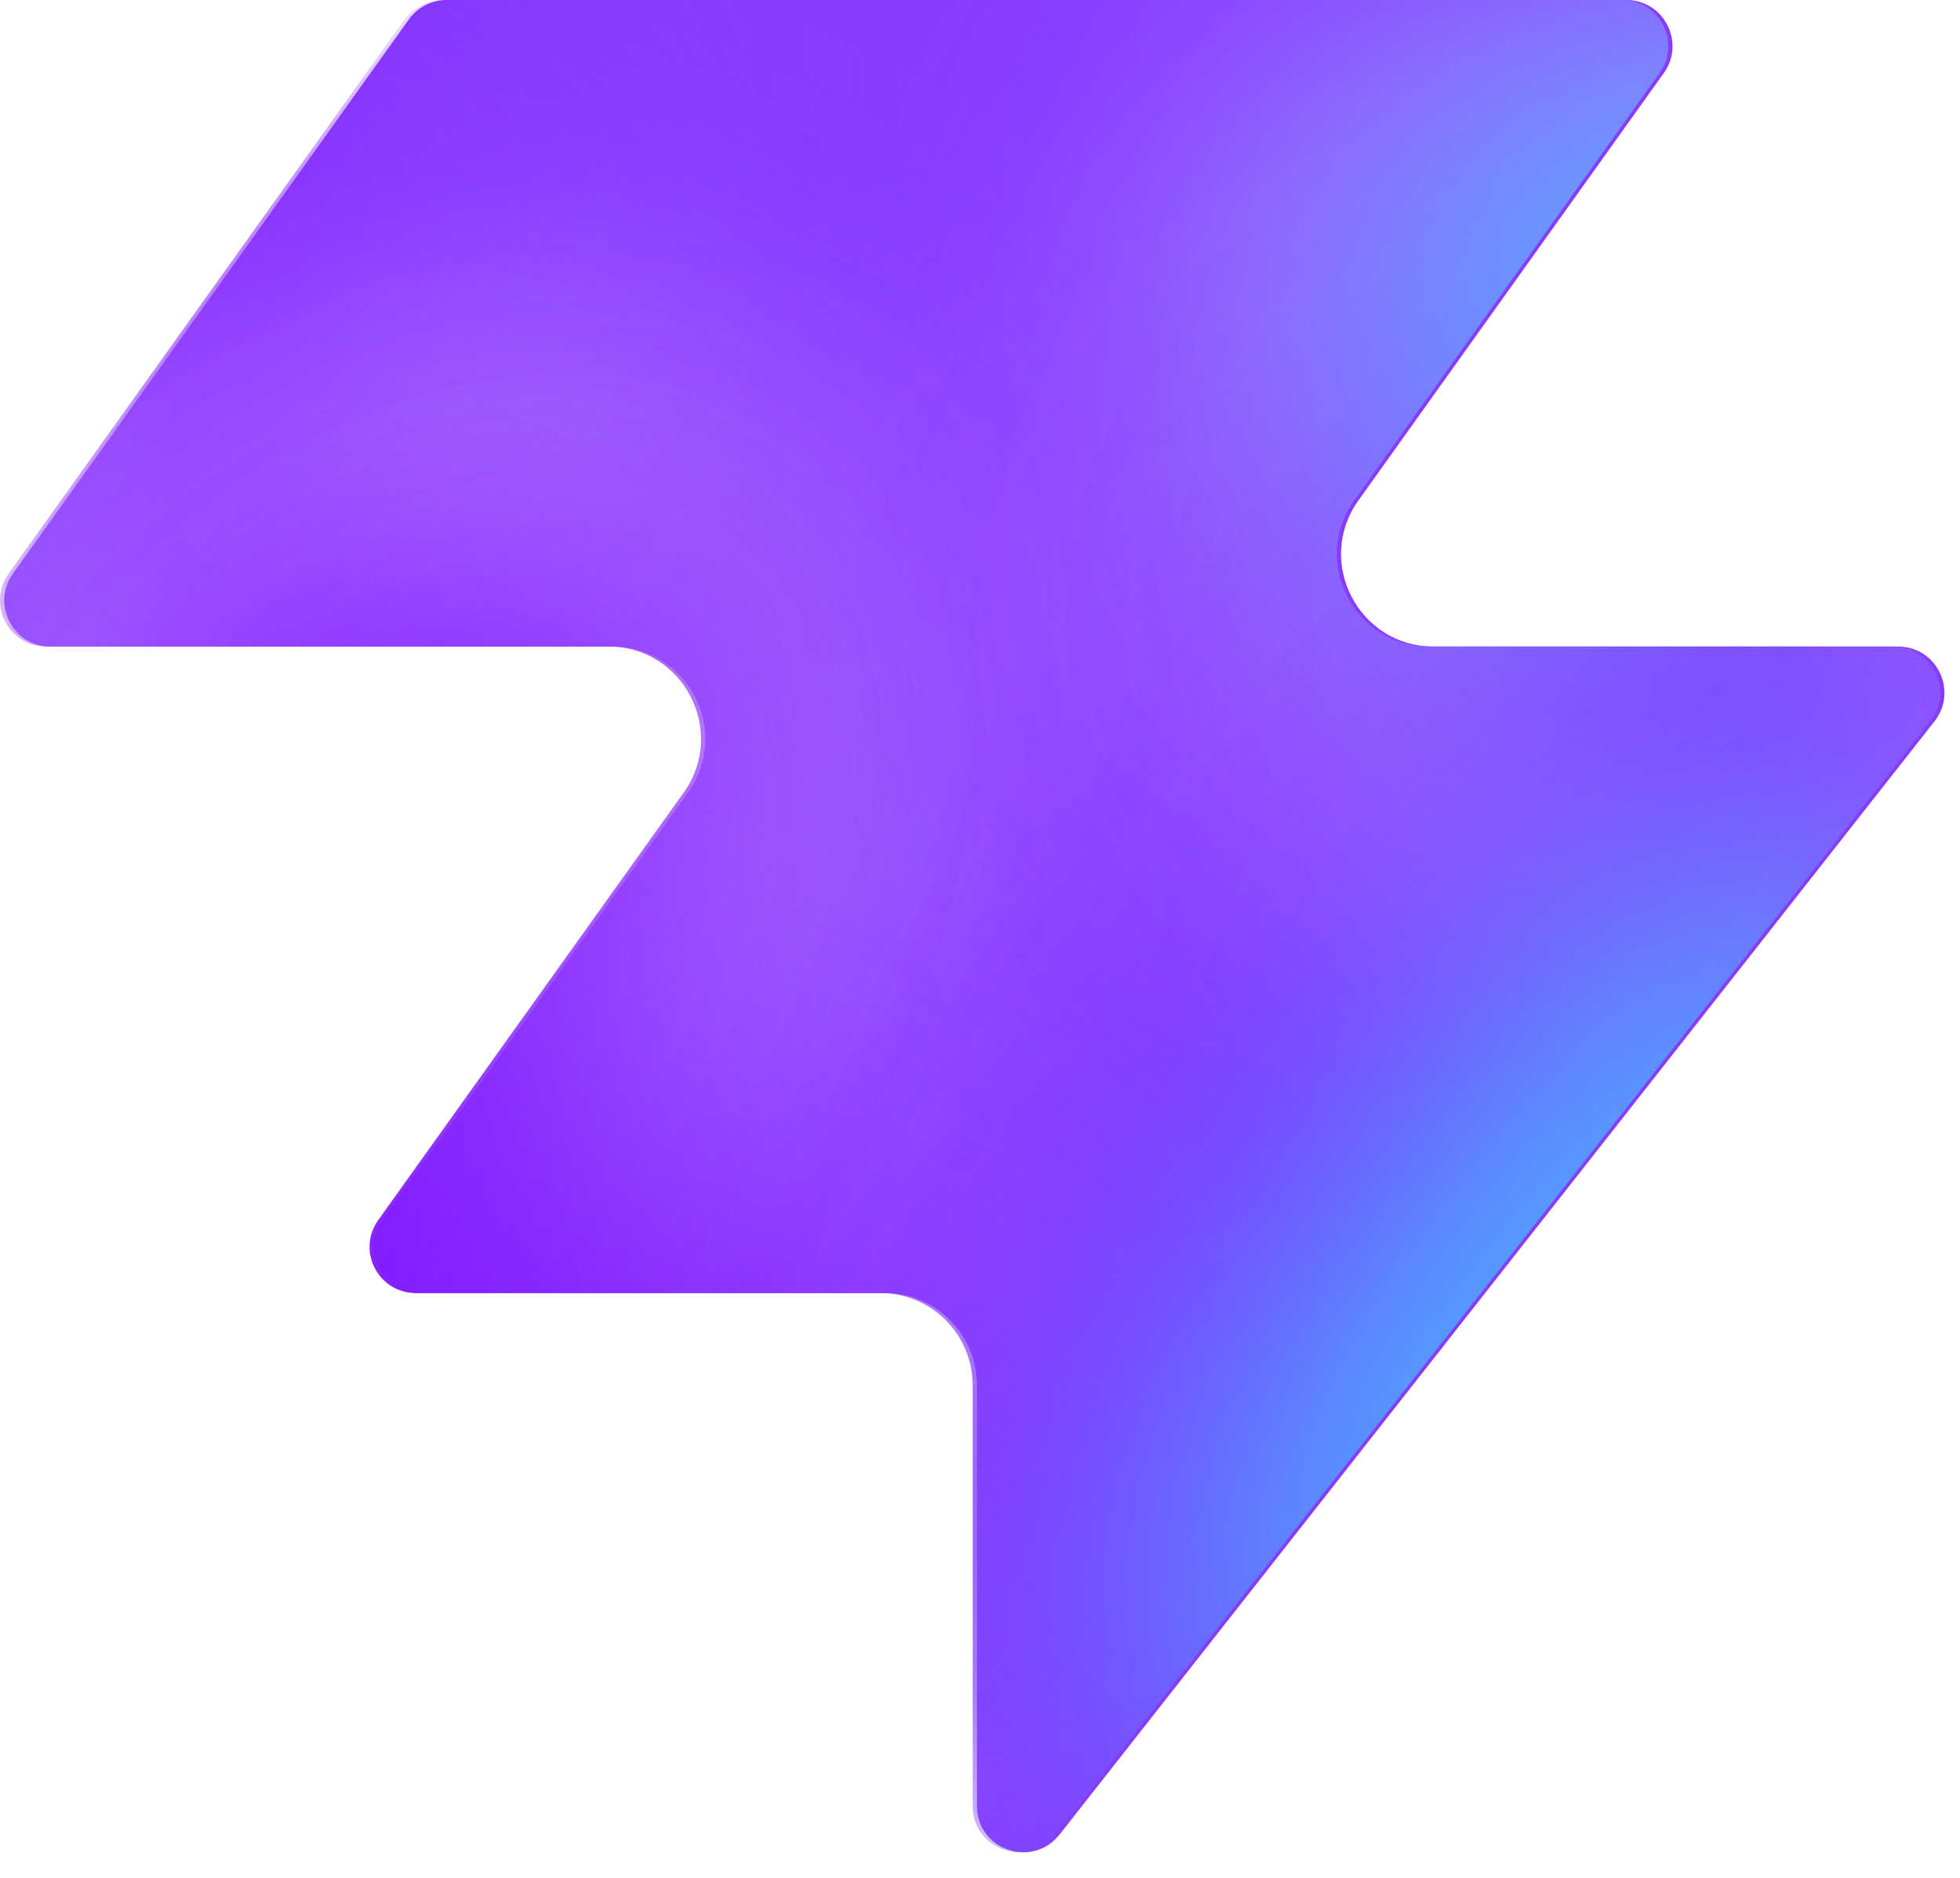
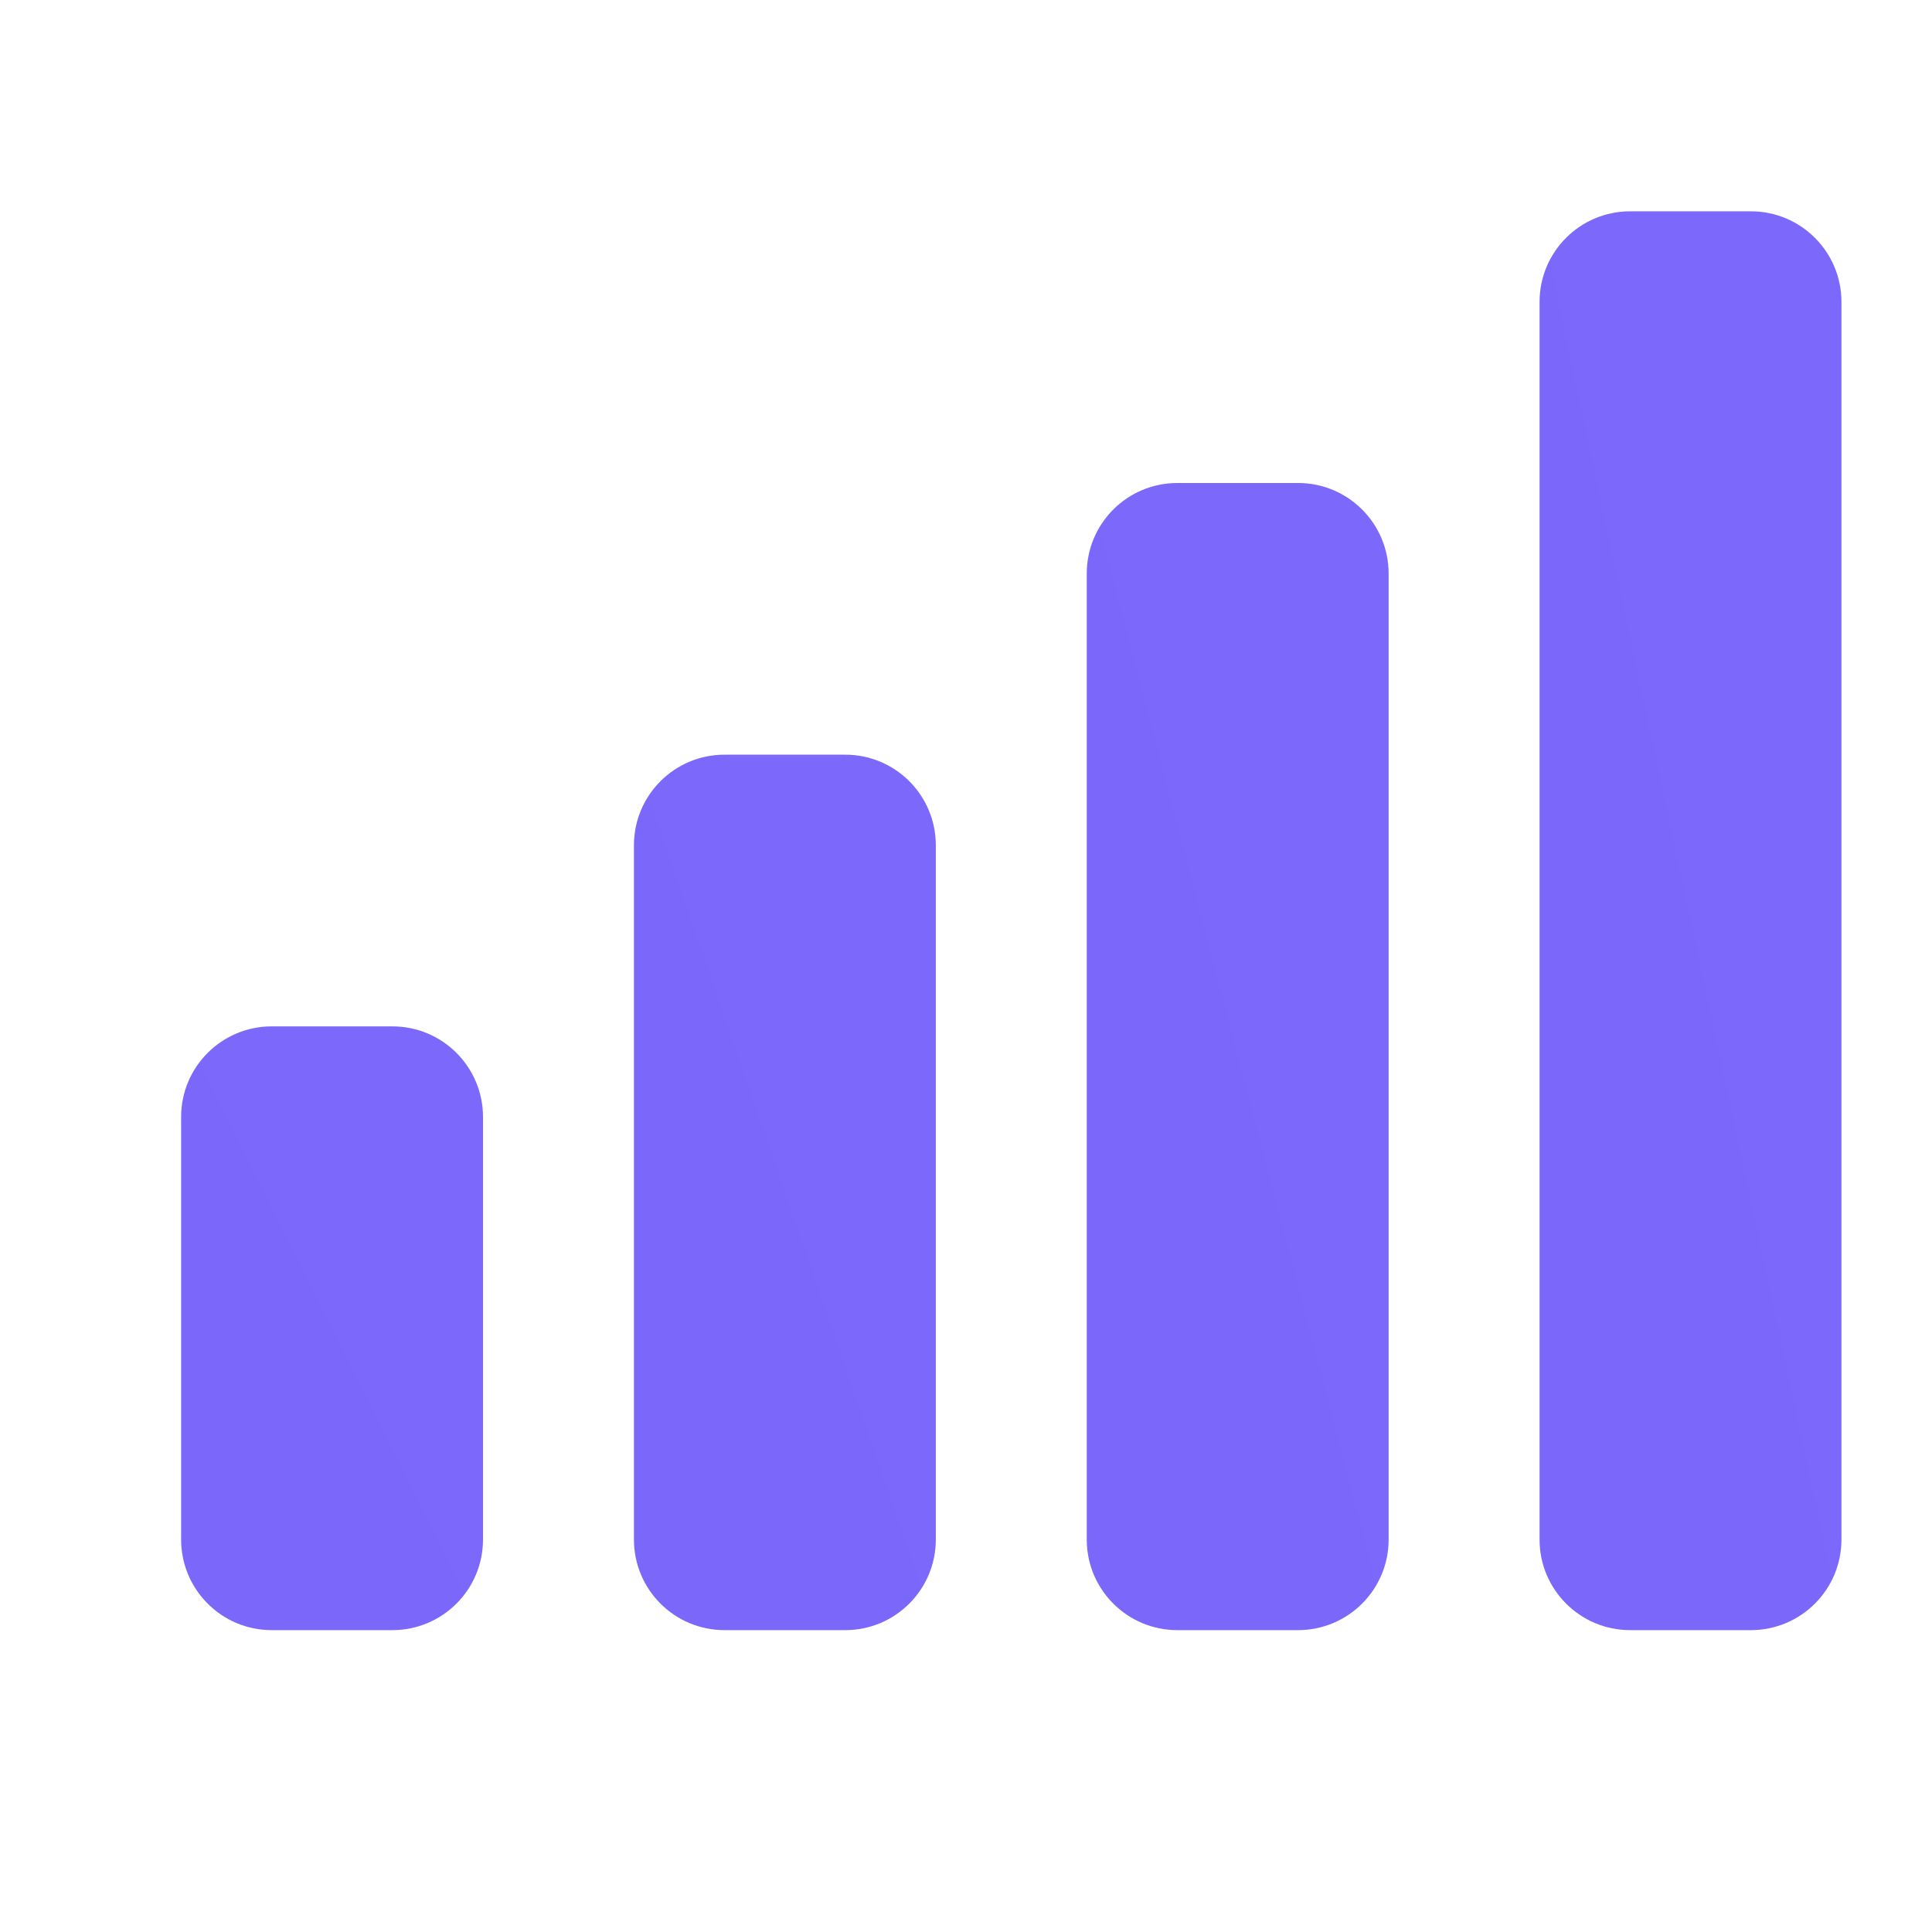
- <svg xmlns="http://www.w3.org/2000/svg" width="48" height="46" fill="none" viewBox="0 0 48 46">
-   <path fill="#863bff" d="M25.946 44.938c-.664.845-2.021.375-2.021-.698V33.937a2.26 2.26 0 0 0-2.262-2.262H10.287c-.92 0-1.456-1.04-.92-1.788l7.48-10.471c1.07-1.497 0-3.578-1.842-3.578H1.237c-.92 0-1.456-1.04-.92-1.788L10.013.474c.214-.297.556-.474.92-.474h28.894c.92 0 1.456 1.04.92 1.788l-7.48 10.471c-1.07 1.498 0 3.579 1.842 3.579h11.377c.943 0 1.473 1.088.89 1.83L25.947 44.94z" style="fill:#863bff;fill:color(display-p3 .525 .23 1);fill-opacity:1" />
-   <mask id="a" width="48" height="46" x="0" y="0" maskUnits="userSpaceOnUse" style="mask-type:alpha">
-     <path fill="#000" d="M25.842 44.938c-.664.844-2.021.375-2.021-.698V33.937a2.26 2.26 0 0 0-2.262-2.262H10.183c-.92 0-1.456-1.04-.92-1.788l7.48-10.471c1.07-1.498 0-3.579-1.842-3.579H1.133c-.92 0-1.456-1.04-.92-1.787L9.91.473c.214-.297.556-.474.92-.474h28.894c.92 0 1.456 1.04.92 1.788l-7.48 10.471c-1.07 1.498 0 3.578 1.842 3.578h11.377c.943 0 1.473 1.088.89 1.832L25.843 44.94z" style="fill:#000;fill-opacity:1" />
-   </mask>
-   <g mask="url(#a)">
-     <g filter="url(#b)">
-       <ellipse cx="5.508" cy="14.704" fill="#ede6ff" rx="5.508" ry="14.704" style="fill:#ede6ff;fill:color(display-p3 .927 .903 1);fill-opacity:1" transform="matrix(.00324 1 1 -.00324 -4.47 31.516)" />
-     </g>
-     <g filter="url(#c)">
-       <ellipse cx="10.399" cy="29.851" fill="#ede6ff" rx="10.399" ry="29.851" style="fill:#ede6ff;fill:color(display-p3 .927 .903 1);fill-opacity:1" transform="matrix(.00324 1 1 -.00324 -39.328 7.883)" />
-     </g>
-     <g filter="url(#d)">
-       <ellipse cx="5.508" cy="30.487" fill="#7e14ff" rx="5.508" ry="30.487" style="fill:#7e14ff;fill:color(display-p3 .492 .077 1);fill-opacity:1" transform="rotate(89.814 -25.913 -14.639)scale(1 -1)" />
-     </g>
-     <g filter="url(#e)">
-       <ellipse cx="5.508" cy="30.599" fill="#7e14ff" rx="5.508" ry="30.599" style="fill:#7e14ff;fill:color(display-p3 .492 .077 1);fill-opacity:1" transform="rotate(89.814 -32.644 -3.334)scale(1 -1)" />
-     </g>
-     <g filter="url(#f)">
-       <ellipse cx="5.508" cy="30.599" fill="#7e14ff" rx="5.508" ry="30.599" style="fill:#7e14ff;fill:color(display-p3 .492 .077 1);fill-opacity:1" transform="matrix(.00324 1 1 -.00324 -34.34 30.47)" />
-     </g>
-     <g filter="url(#g)">
-       <ellipse cx="14.072" cy="22.078" fill="#ede6ff" rx="14.072" ry="22.078" style="fill:#ede6ff;fill:color(display-p3 .927 .903 1);fill-opacity:1" transform="rotate(93.35 24.506 48.493)scale(-1 1)" />
-     </g>
-     <g filter="url(#h)">
-       <ellipse cx="3.47" cy="21.501" fill="#7e14ff" rx="3.47" ry="21.501" style="fill:#7e14ff;fill:color(display-p3 .492 .077 1);fill-opacity:1" transform="rotate(89.009 28.708 47.59)scale(-1 1)" />
-     </g>
-     <g filter="url(#i)">
-       <ellipse cx="3.47" cy="21.501" fill="#7e14ff" rx="3.47" ry="21.501" style="fill:#7e14ff;fill:color(display-p3 .492 .077 1);fill-opacity:1" transform="rotate(89.009 28.708 47.59)scale(-1 1)" />
-     </g>
-     <g filter="url(#j)">
-       <ellipse cx=".387" cy="8.972" fill="#7e14ff" rx="4.407" ry="29.108" style="fill:#7e14ff;fill:color(display-p3 .492 .077 1);fill-opacity:1" transform="rotate(39.51 .387 8.972)" />
-     </g>
-     <g filter="url(#k)">
-       <ellipse cx="47.523" cy="-6.092" fill="#7e14ff" rx="4.407" ry="29.108" style="fill:#7e14ff;fill:color(display-p3 .492 .077 1);fill-opacity:1" transform="rotate(37.892 47.523 -6.092)" />
-     </g>
-     <g filter="url(#l)">
-       <ellipse cx="41.412" cy="6.333" fill="#47bfff" rx="5.971" ry="9.665" style="fill:#47bfff;fill:color(display-p3 .28 .748 1);fill-opacity:1" transform="rotate(37.892 41.412 6.333)" />
-     </g>
-     <g filter="url(#m)">
-       <ellipse cx="-1.879" cy="38.332" fill="#7e14ff" rx="4.407" ry="29.108" style="fill:#7e14ff;fill:color(display-p3 .492 .077 1);fill-opacity:1" transform="rotate(37.892 -1.88 38.332)" />
-     </g>
-     <g filter="url(#n)">
-       <ellipse cx="-1.879" cy="38.332" fill="#7e14ff" rx="4.407" ry="29.108" style="fill:#7e14ff;fill:color(display-p3 .492 .077 1);fill-opacity:1" transform="rotate(37.892 -1.88 38.332)" />
-     </g>
-     <g filter="url(#o)">
-       <ellipse cx="35.651" cy="29.907" fill="#7e14ff" rx="4.407" ry="29.108" style="fill:#7e14ff;fill:color(display-p3 .492 .077 1);fill-opacity:1" transform="rotate(37.892 35.651 29.907)" />
-     </g>
-     <g filter="url(#p)">
-       <ellipse cx="38.418" cy="32.4" fill="#47bfff" rx="5.971" ry="15.297" style="fill:#47bfff;fill:color(display-p3 .28 .748 1);fill-opacity:1" transform="rotate(37.892 38.418 32.4)" />
-     </g>
-   </g>
+ <svg xmlns="http://www.w3.org/2000/svg" width="64" height="64" viewBox="0 0 64 64" fill="none">
  <defs>
-     <filter id="b" width="60.045" height="41.654" x="-19.77" y="16.149" color-interpolation-filters="sRGB" filterUnits="userSpaceOnUse">
-       <feFlood flood-opacity="0" result="BackgroundImageFix" />
-       <feBlend in="SourceGraphic" in2="BackgroundImageFix" result="shape" />
-       <feGaussianBlur result="effect1_foregroundBlur_2002_17158" stdDeviation="7.659" />
-     </filter>
-     <filter id="c" width="90.34" height="51.437" x="-54.613" y="-7.533" color-interpolation-filters="sRGB" filterUnits="userSpaceOnUse">
-       <feFlood flood-opacity="0" result="BackgroundImageFix" />
-       <feBlend in="SourceGraphic" in2="BackgroundImageFix" result="shape" />
-       <feGaussianBlur result="effect1_foregroundBlur_2002_17158" stdDeviation="7.659" />
-     </filter>
-     <filter id="d" width="79.355" height="29.4" x="-49.64" y="2.03" color-interpolation-filters="sRGB" filterUnits="userSpaceOnUse">
-       <feFlood flood-opacity="0" result="BackgroundImageFix" />
-       <feBlend in="SourceGraphic" in2="BackgroundImageFix" result="shape" />
-       <feGaussianBlur result="effect1_foregroundBlur_2002_17158" stdDeviation="4.596" />
-     </filter>
-     <filter id="e" width="79.579" height="29.4" x="-45.045" y="20.029" color-interpolation-filters="sRGB" filterUnits="userSpaceOnUse">
-       <feFlood flood-opacity="0" result="BackgroundImageFix" />
-       <feBlend in="SourceGraphic" in2="BackgroundImageFix" result="shape" />
-       <feGaussianBlur result="effect1_foregroundBlur_2002_17158" stdDeviation="4.596" />
-     </filter>
-     <filter id="f" width="79.579" height="29.4" x="-43.513" y="21.178" color-interpolation-filters="sRGB" filterUnits="userSpaceOnUse">
-       <feFlood flood-opacity="0" result="BackgroundImageFix" />
-       <feBlend in="SourceGraphic" in2="BackgroundImageFix" result="shape" />
-       <feGaussianBlur result="effect1_foregroundBlur_2002_17158" stdDeviation="4.596" />
-     </filter>
-     <filter id="g" width="74.749" height="58.852" x="15.756" y="-17.901" color-interpolation-filters="sRGB" filterUnits="userSpaceOnUse">
-       <feFlood flood-opacity="0" result="BackgroundImageFix" />
-       <feBlend in="SourceGraphic" in2="BackgroundImageFix" result="shape" />
-       <feGaussianBlur result="effect1_foregroundBlur_2002_17158" stdDeviation="7.659" />
-     </filter>
-     <filter id="h" width="61.377" height="25.362" x="23.548" y="2.284" color-interpolation-filters="sRGB" filterUnits="userSpaceOnUse">
-       <feFlood flood-opacity="0" result="BackgroundImageFix" />
-       <feBlend in="SourceGraphic" in2="BackgroundImageFix" result="shape" />
-       <feGaussianBlur result="effect1_foregroundBlur_2002_17158" stdDeviation="4.596" />
-     </filter>
-     <filter id="i" width="61.377" height="25.362" x="23.548" y="2.284" color-interpolation-filters="sRGB" filterUnits="userSpaceOnUse">
-       <feFlood flood-opacity="0" result="BackgroundImageFix" />
-       <feBlend in="SourceGraphic" in2="BackgroundImageFix" result="shape" />
-       <feGaussianBlur result="effect1_foregroundBlur_2002_17158" stdDeviation="4.596" />
-     </filter>
-     <filter id="j" width="56.045" height="63.649" x="-27.636" y="-22.853" color-interpolation-filters="sRGB" filterUnits="userSpaceOnUse">
-       <feFlood flood-opacity="0" result="BackgroundImageFix" />
-       <feBlend in="SourceGraphic" in2="BackgroundImageFix" result="shape" />
-       <feGaussianBlur result="effect1_foregroundBlur_2002_17158" stdDeviation="4.596" />
-     </filter>
-     <filter id="k" width="54.814" height="64.646" x="20.116" y="-38.415" color-interpolation-filters="sRGB" filterUnits="userSpaceOnUse">
-       <feFlood flood-opacity="0" result="BackgroundImageFix" />
-       <feBlend in="SourceGraphic" in2="BackgroundImageFix" result="shape" />
-       <feGaussianBlur result="effect1_foregroundBlur_2002_17158" stdDeviation="4.596" />
-     </filter>
-     <filter id="l" width="33.541" height="35.313" x="24.641" y="-11.323" color-interpolation-filters="sRGB" filterUnits="userSpaceOnUse">
-       <feFlood flood-opacity="0" result="BackgroundImageFix" />
-       <feBlend in="SourceGraphic" in2="BackgroundImageFix" result="shape" />
-       <feGaussianBlur result="effect1_foregroundBlur_2002_17158" stdDeviation="4.596" />
-     </filter>
-     <filter id="m" width="54.814" height="64.646" x="-29.286" y="6.009" color-interpolation-filters="sRGB" filterUnits="userSpaceOnUse">
-       <feFlood flood-opacity="0" result="BackgroundImageFix" />
-       <feBlend in="SourceGraphic" in2="BackgroundImageFix" result="shape" />
-       <feGaussianBlur result="effect1_foregroundBlur_2002_17158" stdDeviation="4.596" />
-     </filter>
-     <filter id="n" width="54.814" height="64.646" x="-29.286" y="6.009" color-interpolation-filters="sRGB" filterUnits="userSpaceOnUse">
-       <feFlood flood-opacity="0" result="BackgroundImageFix" />
-       <feBlend in="SourceGraphic" in2="BackgroundImageFix" result="shape" />
-       <feGaussianBlur result="effect1_foregroundBlur_2002_17158" stdDeviation="4.596" />
-     </filter>
-     <filter id="o" width="54.814" height="64.646" x="8.244" y="-2.416" color-interpolation-filters="sRGB" filterUnits="userSpaceOnUse">
-       <feFlood flood-opacity="0" result="BackgroundImageFix" />
-       <feBlend in="SourceGraphic" in2="BackgroundImageFix" result="shape" />
-       <feGaussianBlur result="effect1_foregroundBlur_2002_17158" stdDeviation="4.596" />
-     </filter>
-     <filter id="p" width="39.409" height="43.623" x="18.713" y="10.588" color-interpolation-filters="sRGB" filterUnits="userSpaceOnUse">
-       <feFlood flood-opacity="0" result="BackgroundImageFix" />
-       <feBlend in="SourceGraphic" in2="BackgroundImageFix" result="shape" />
-       <feGaussianBlur result="effect1_foregroundBlur_2002_17158" stdDeviation="4.596" />
-     </filter>
+     <linearGradient id="bars" x1="0" y1="64" x2="64" y2="0">
+       <stop offset="0%" stop-color="#4F7BFF" />
+       <stop offset="100%" stop-color="#A855F7" />
+     </linearGradient>
  </defs>
+   <rect x="6" y="34" width="10" height="20" rx="3" fill="url(#bars)" />
+   <rect x="21" y="25" width="10" height="29" rx="3" fill="url(#bars)" />
+   <rect x="36" y="16" width="10" height="38" rx="3" fill="url(#bars)" />
+   <rect x="51" y="7" width="10" height="47" rx="3" fill="url(#bars)" />
</svg>
